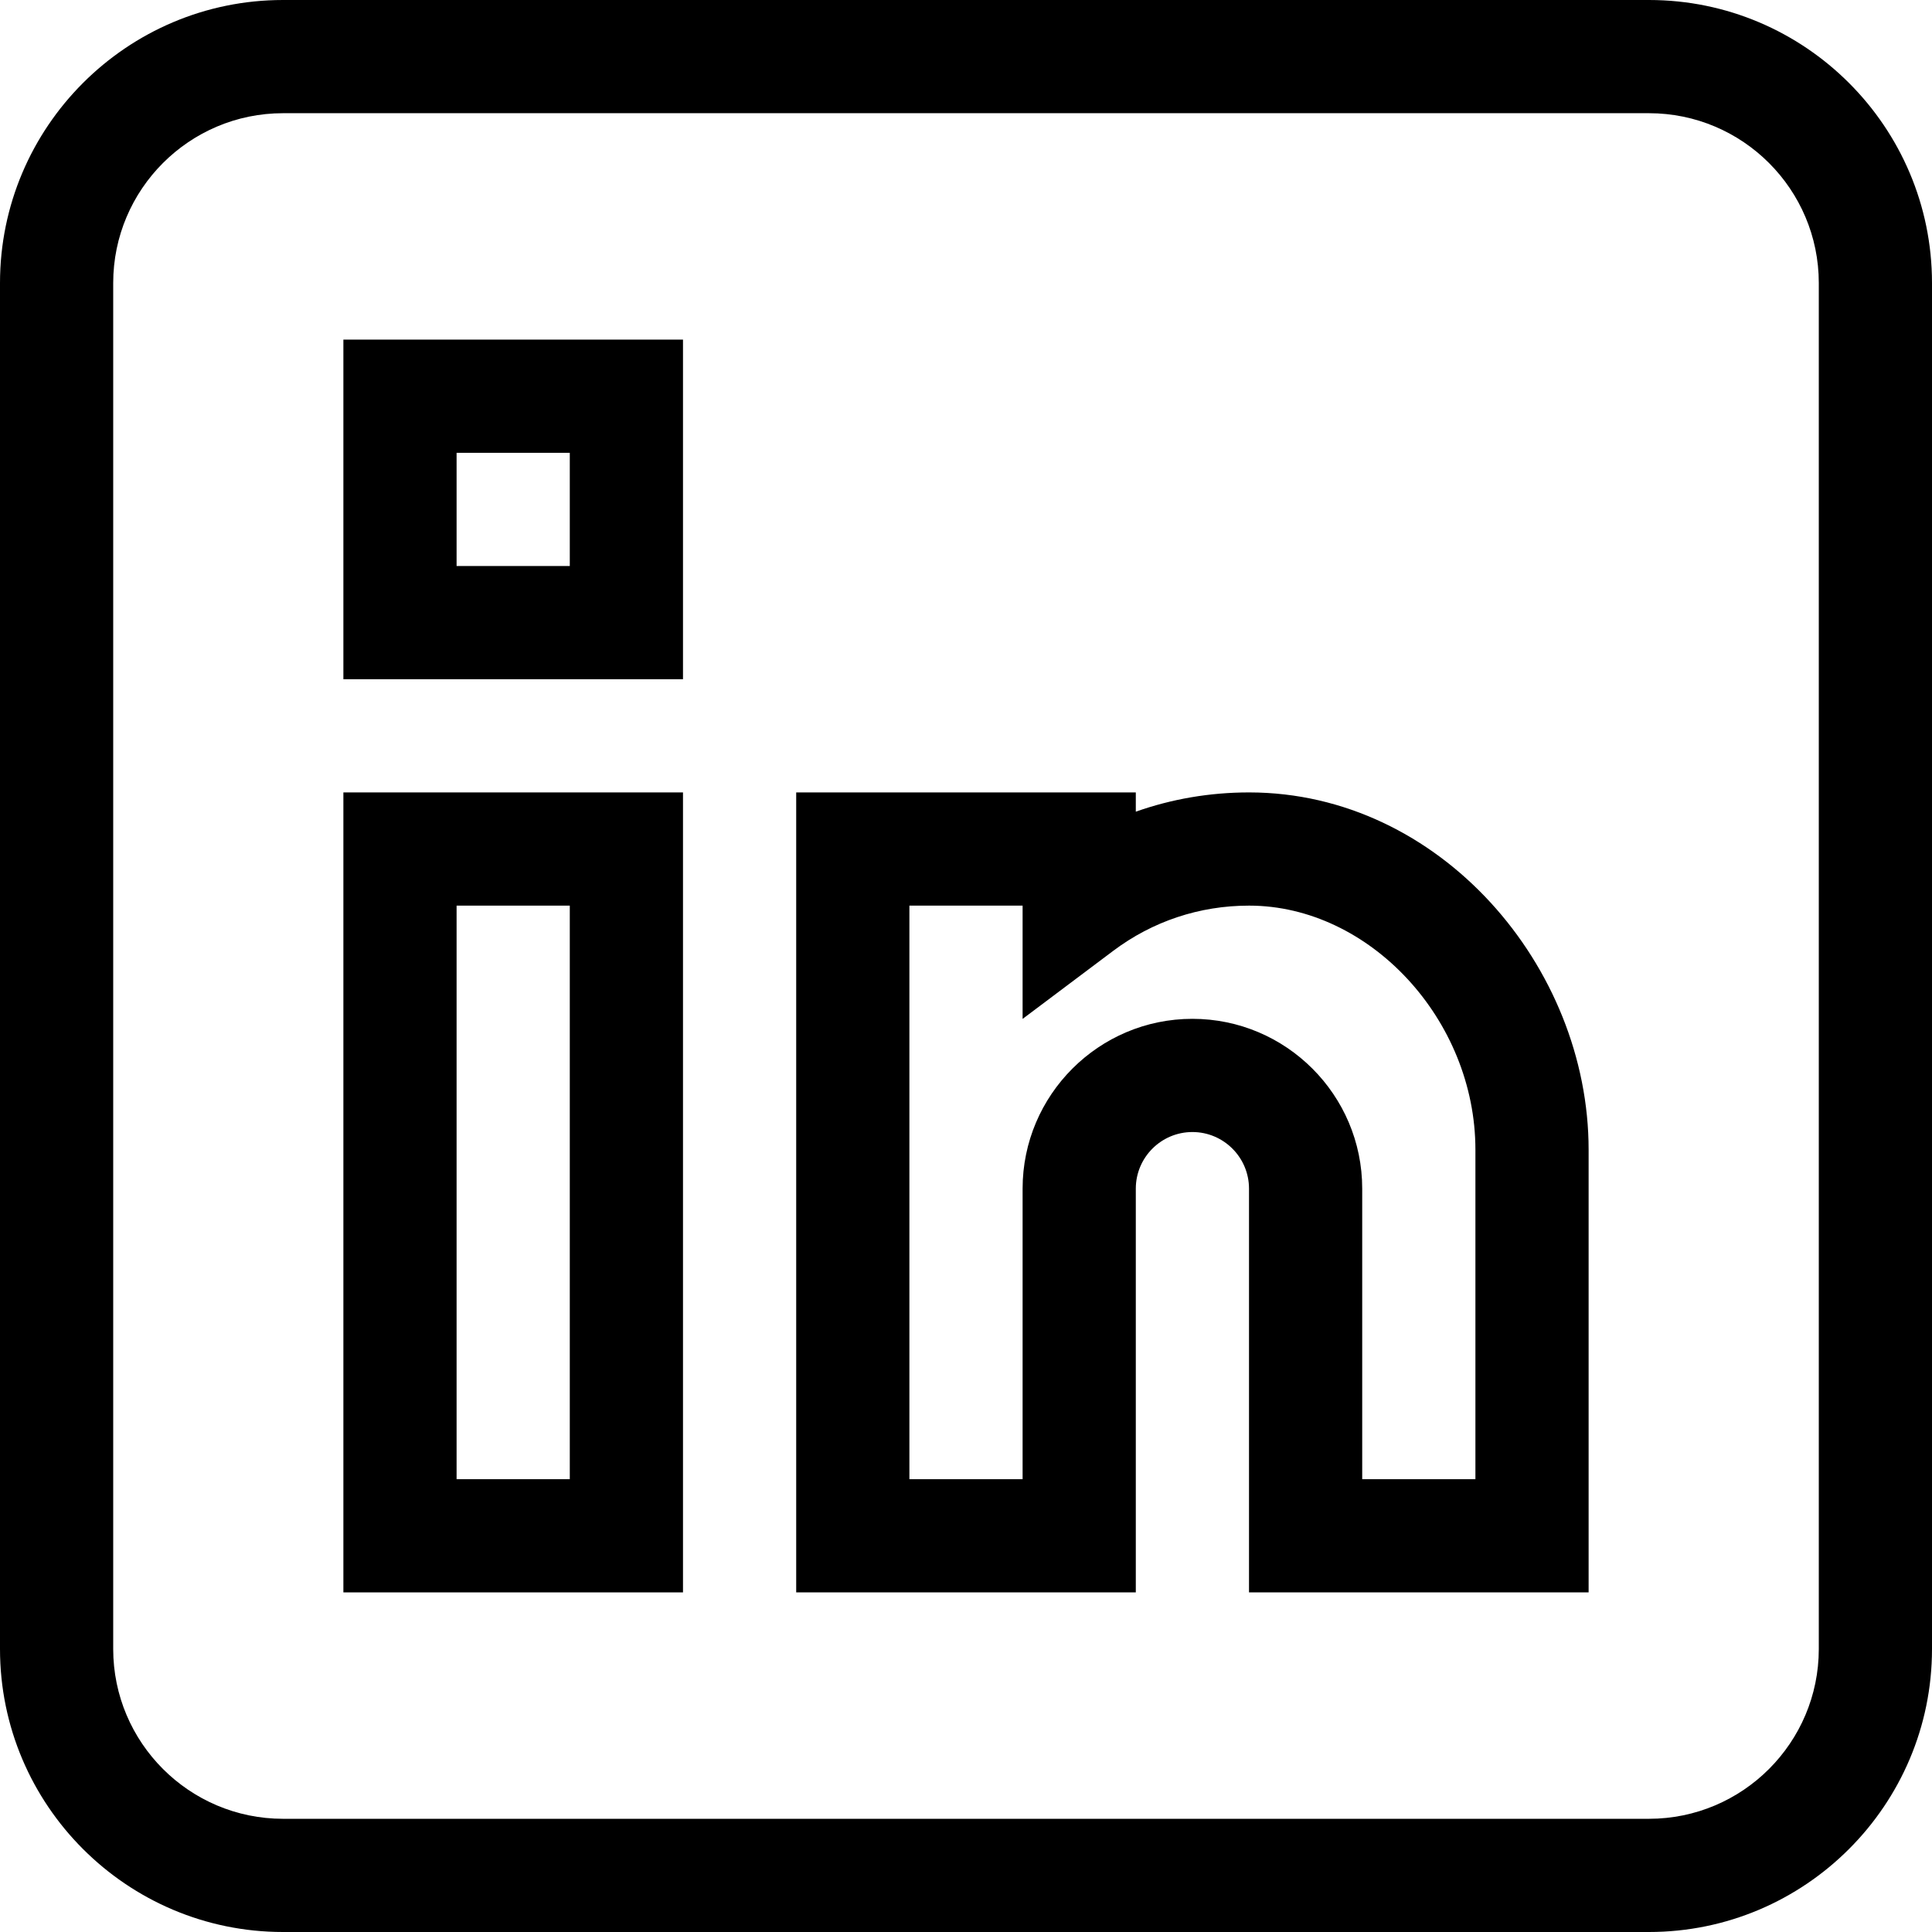
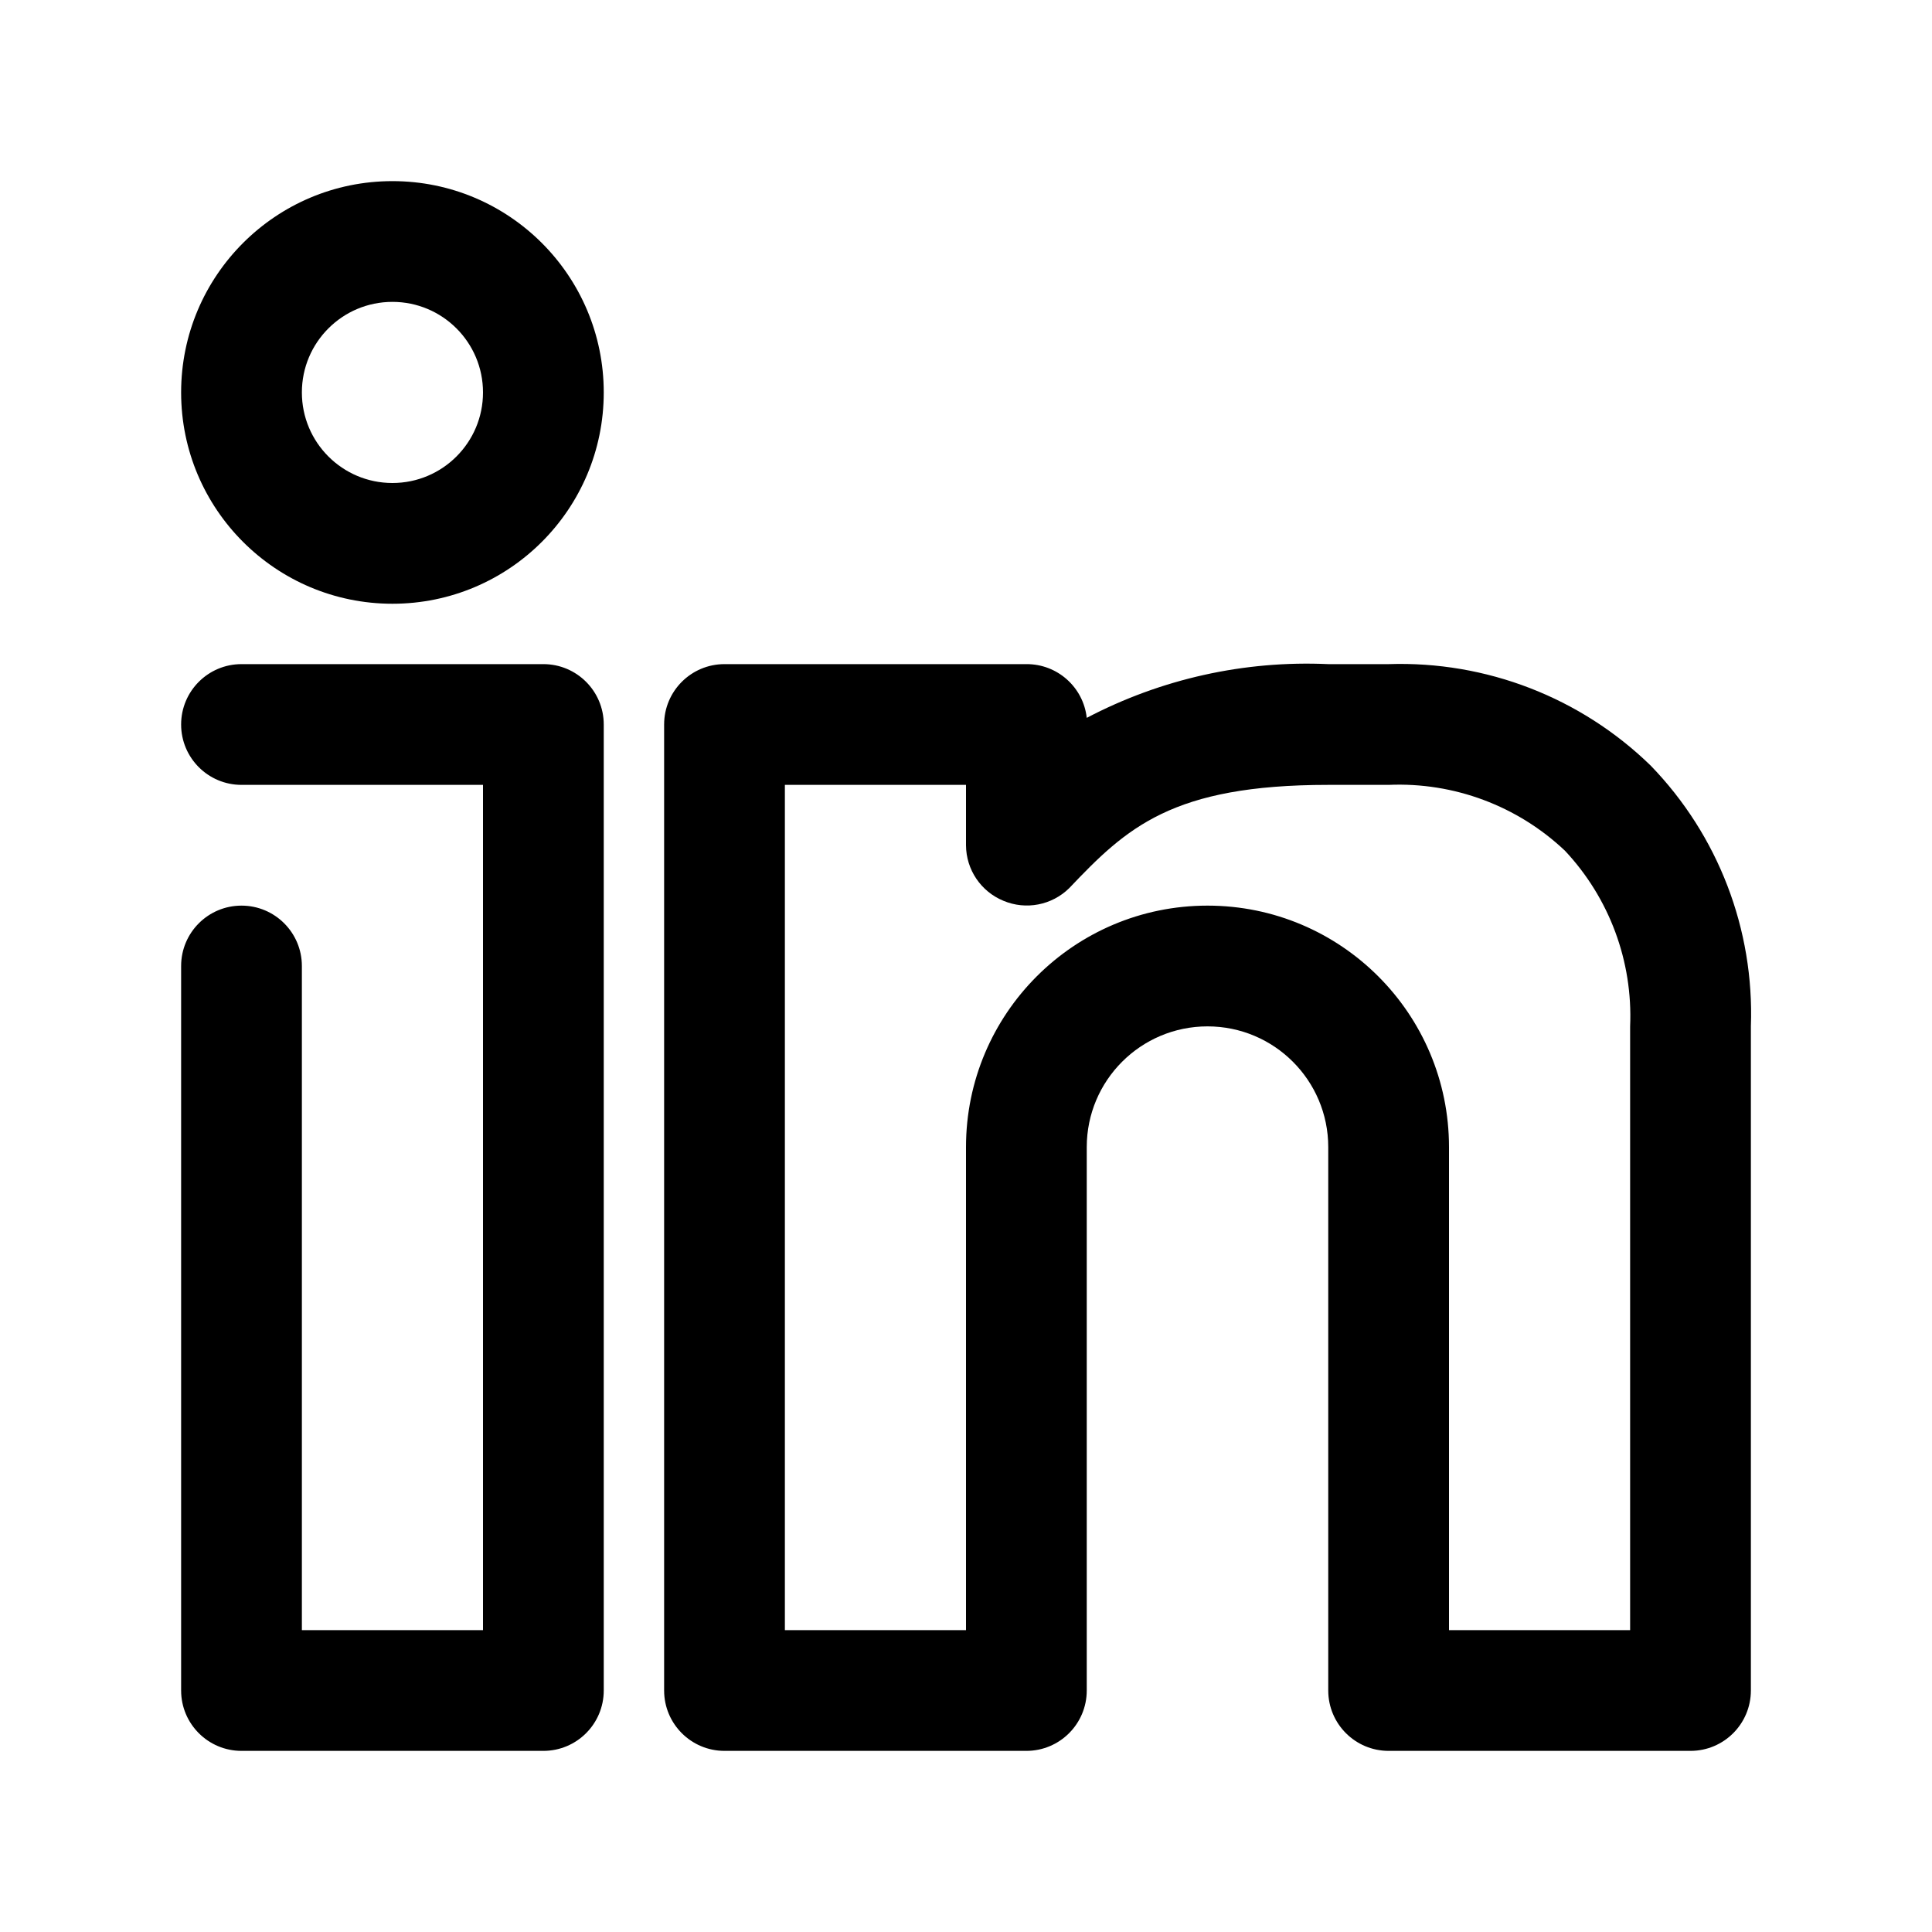
- <svg xmlns="http://www.w3.org/2000/svg" viewBox="0 0 512 512">
-   <path d="m437 0h-362c-41.355 0-75 33.645-75 75v362c0 41.355 33.645 75 75 75h362c41.355 0 75-33.645 75-75v-362c0-41.355-33.645-75-75-75zm45 437c0 24.812-20.188 45-45 45h-362c-24.812 0-45-20.188-45-45v-362c0-24.812 20.188-45 45-45h362c24.812 0 45 20.188 45 45zm0 0" />
-   <path d="m91 422h90v-212h-90zm30-182h30v152h-30zm0 0" />
-   <path d="m331.086 210c-.027 0-.059 0-.086 0-10.371 0-20.473 1.734-30 5.102v-5.102h-90v212h90v-107c0-8.27 6.73-15 15-15s15 6.73 15 15v107h90v-117.312c0-48.547-39.383-94.641-89.914-94.688zm59.914 182h-30v-77c0-24.812-20.188-45-45-45s-44.996 20.188-45 44.996v77.004h-30v-152h30v30.02l24.008-18.031c10.441-7.844 22.887-11.988 35.992-11.988h.059c31.93.031 59.941 30.258 59.941 64.688zm0 0" />
-   <path d="m91 180h90v-90h-90zm30-60h30v30h-30zm0 0" />
+ <svg xmlns="http://www.w3.org/2000/svg" viewBox="0 0 32 32" id="in">
+   <path d="M6.5 3A3.5 3.5 0 1 0 10 6.5 3.5 3.5 0 0 0 6.5 3zm0 5A1.5 1.5 0 1 1 8 6.5 1.5 1.5 0 0 1 6.5 8zM9 11H4a1 1 0 0 0 0 2h4v14H5V16a1 1 0 0 0-2 0v12a1 1 0 0 0 1 1h5a1 1 0 0 0 1-1V12a1 1 0 0 0-1-1zm18.34 1.68A5.94 5.94 0 0 0 23 11h-1a7.84 7.84 0 0 0-4 .89 1 1 0 0 0-1-.89h-5a1 1 0 0 0-1 1v16a1 1 0 0 0 1 1h5a1 1 0 0 0 1-1v-9a2 2 0 0 1 4 0v9a1 1 0 0 0 1 1h5a1 1 0 0 0 1-1V17a5.9 5.9 0 0 0-1.66-4.32zM27 27h-3v-8a4 4 0 0 0-8 0v8h-3V13h3v1a1 1 0 0 0 .62.92 1 1 0 0 0 1.09-.21c.95-1 1.7-1.71 4.29-1.71h1a4 4 0 0 1 2.92 1.09A4 4 0 0 1 27 17z" data-name="in linkedin portfolio social media" />
</svg>
